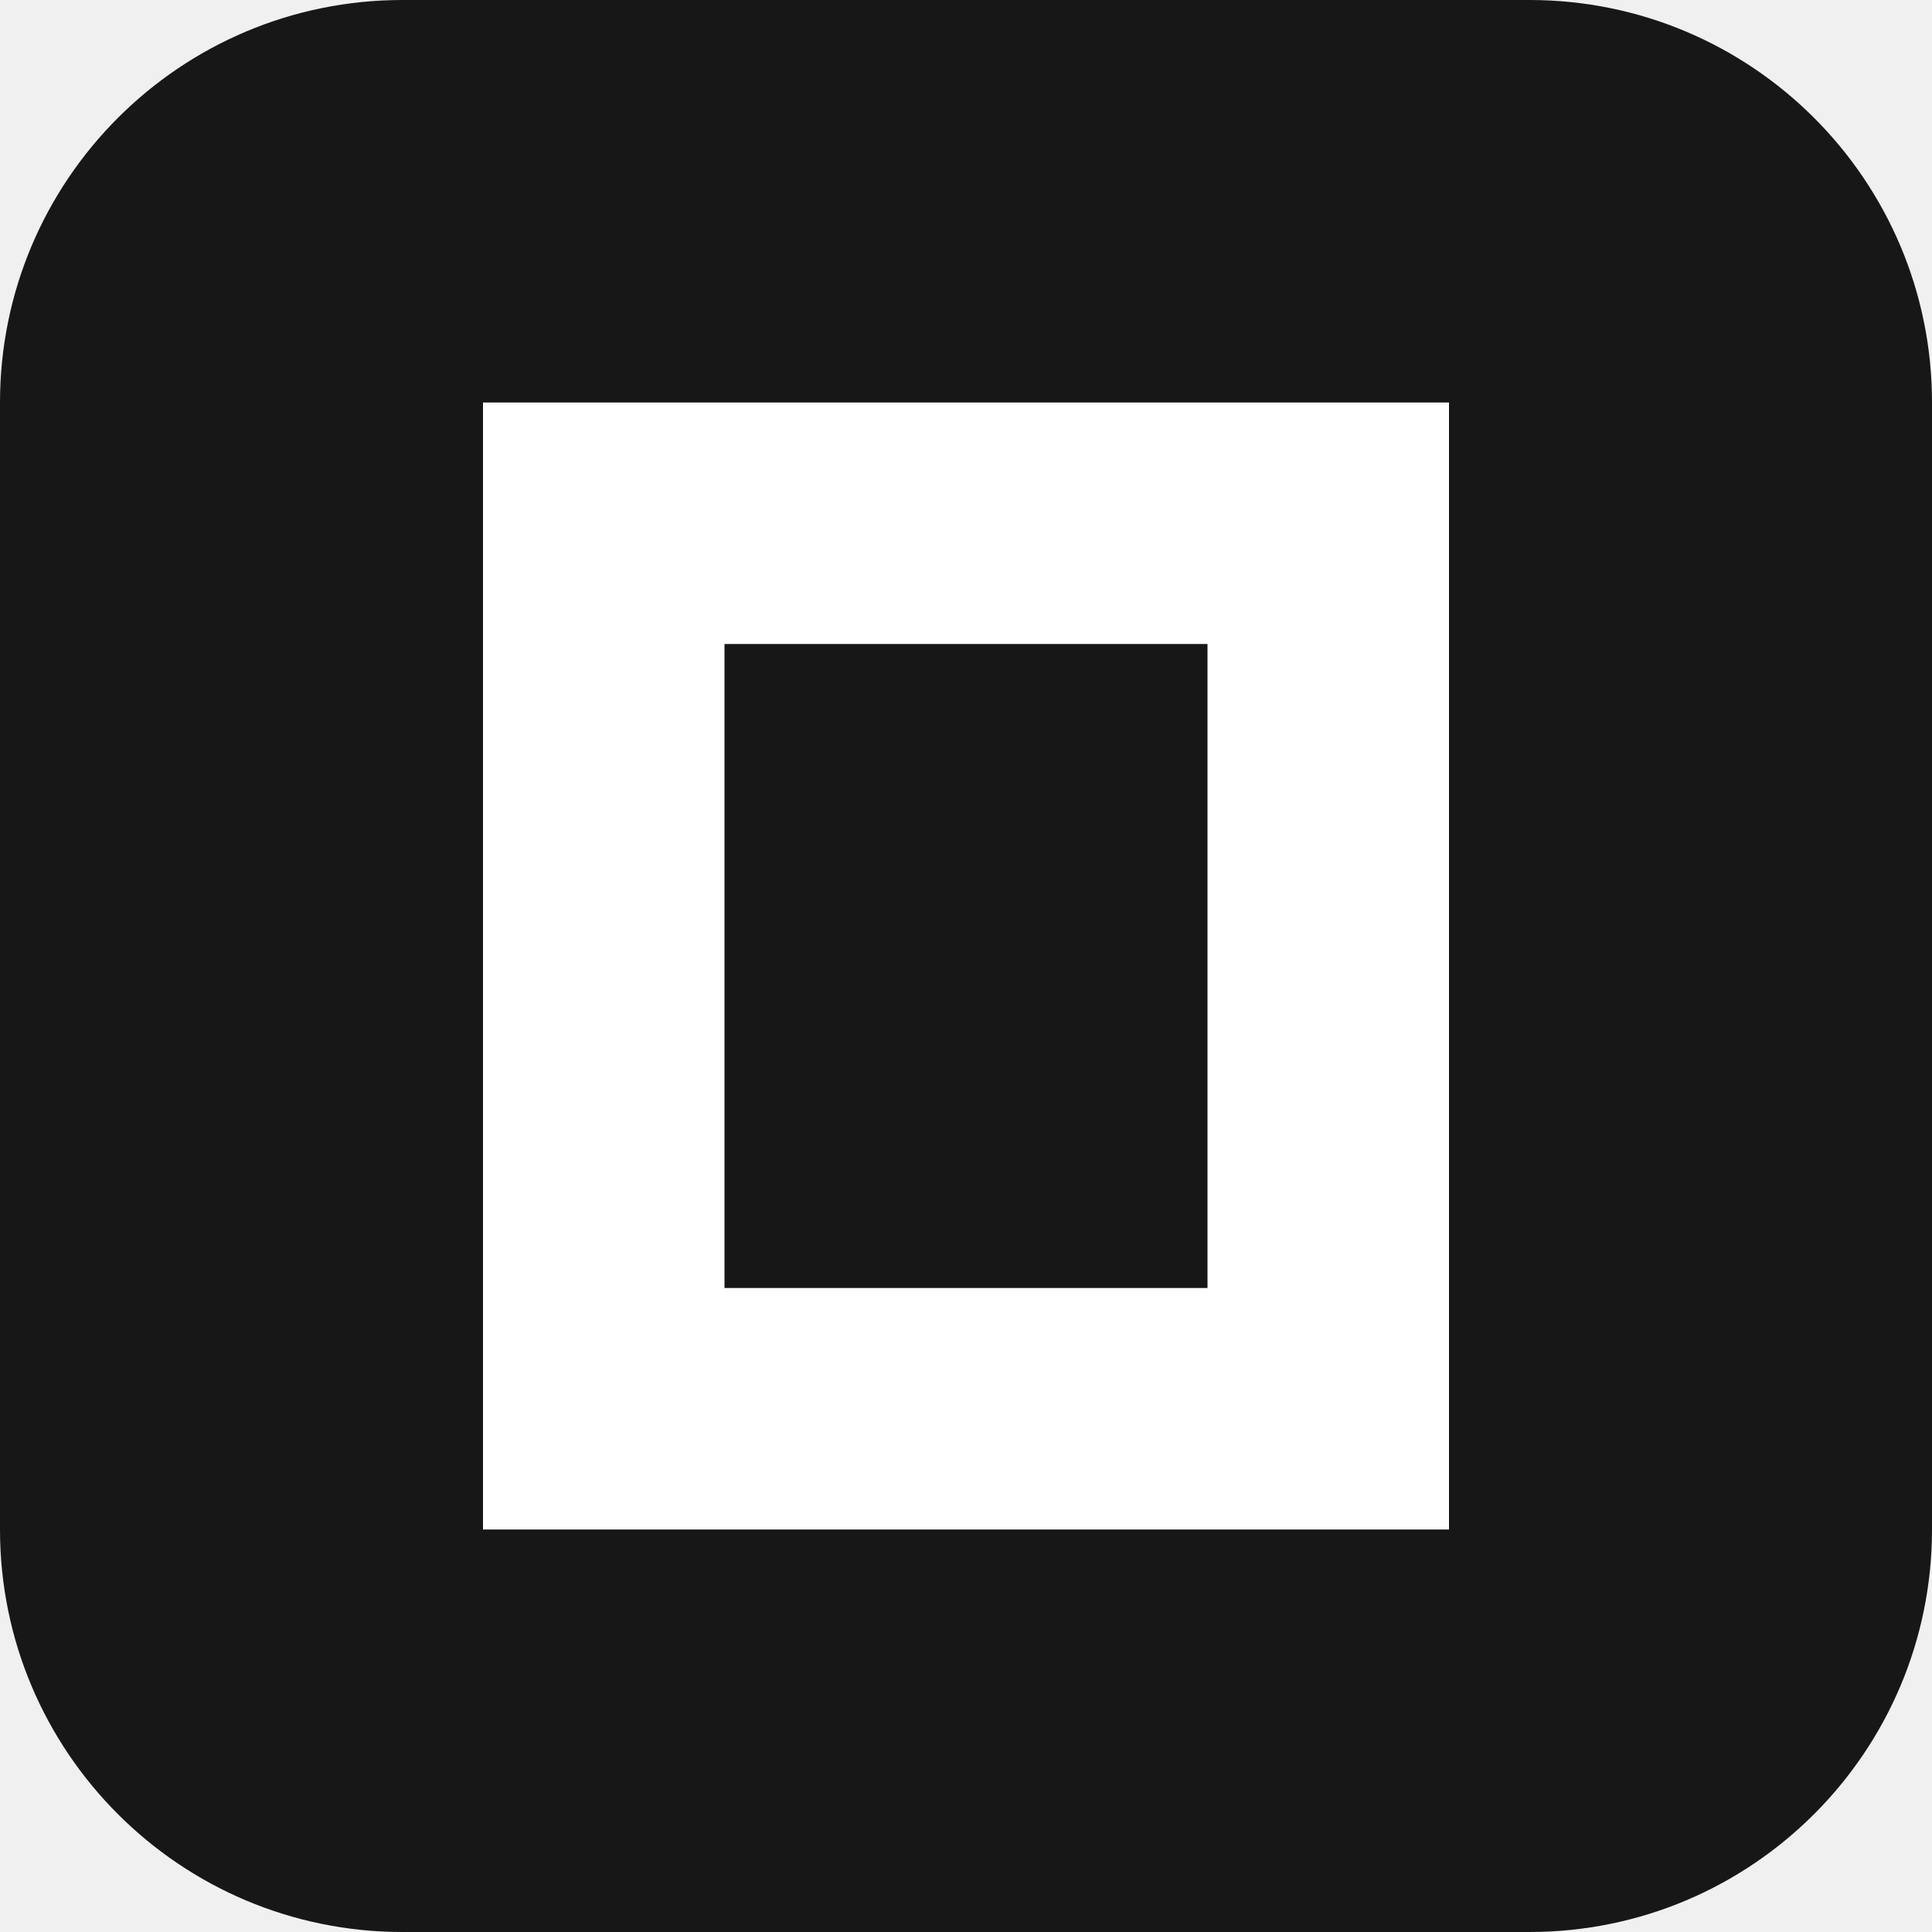
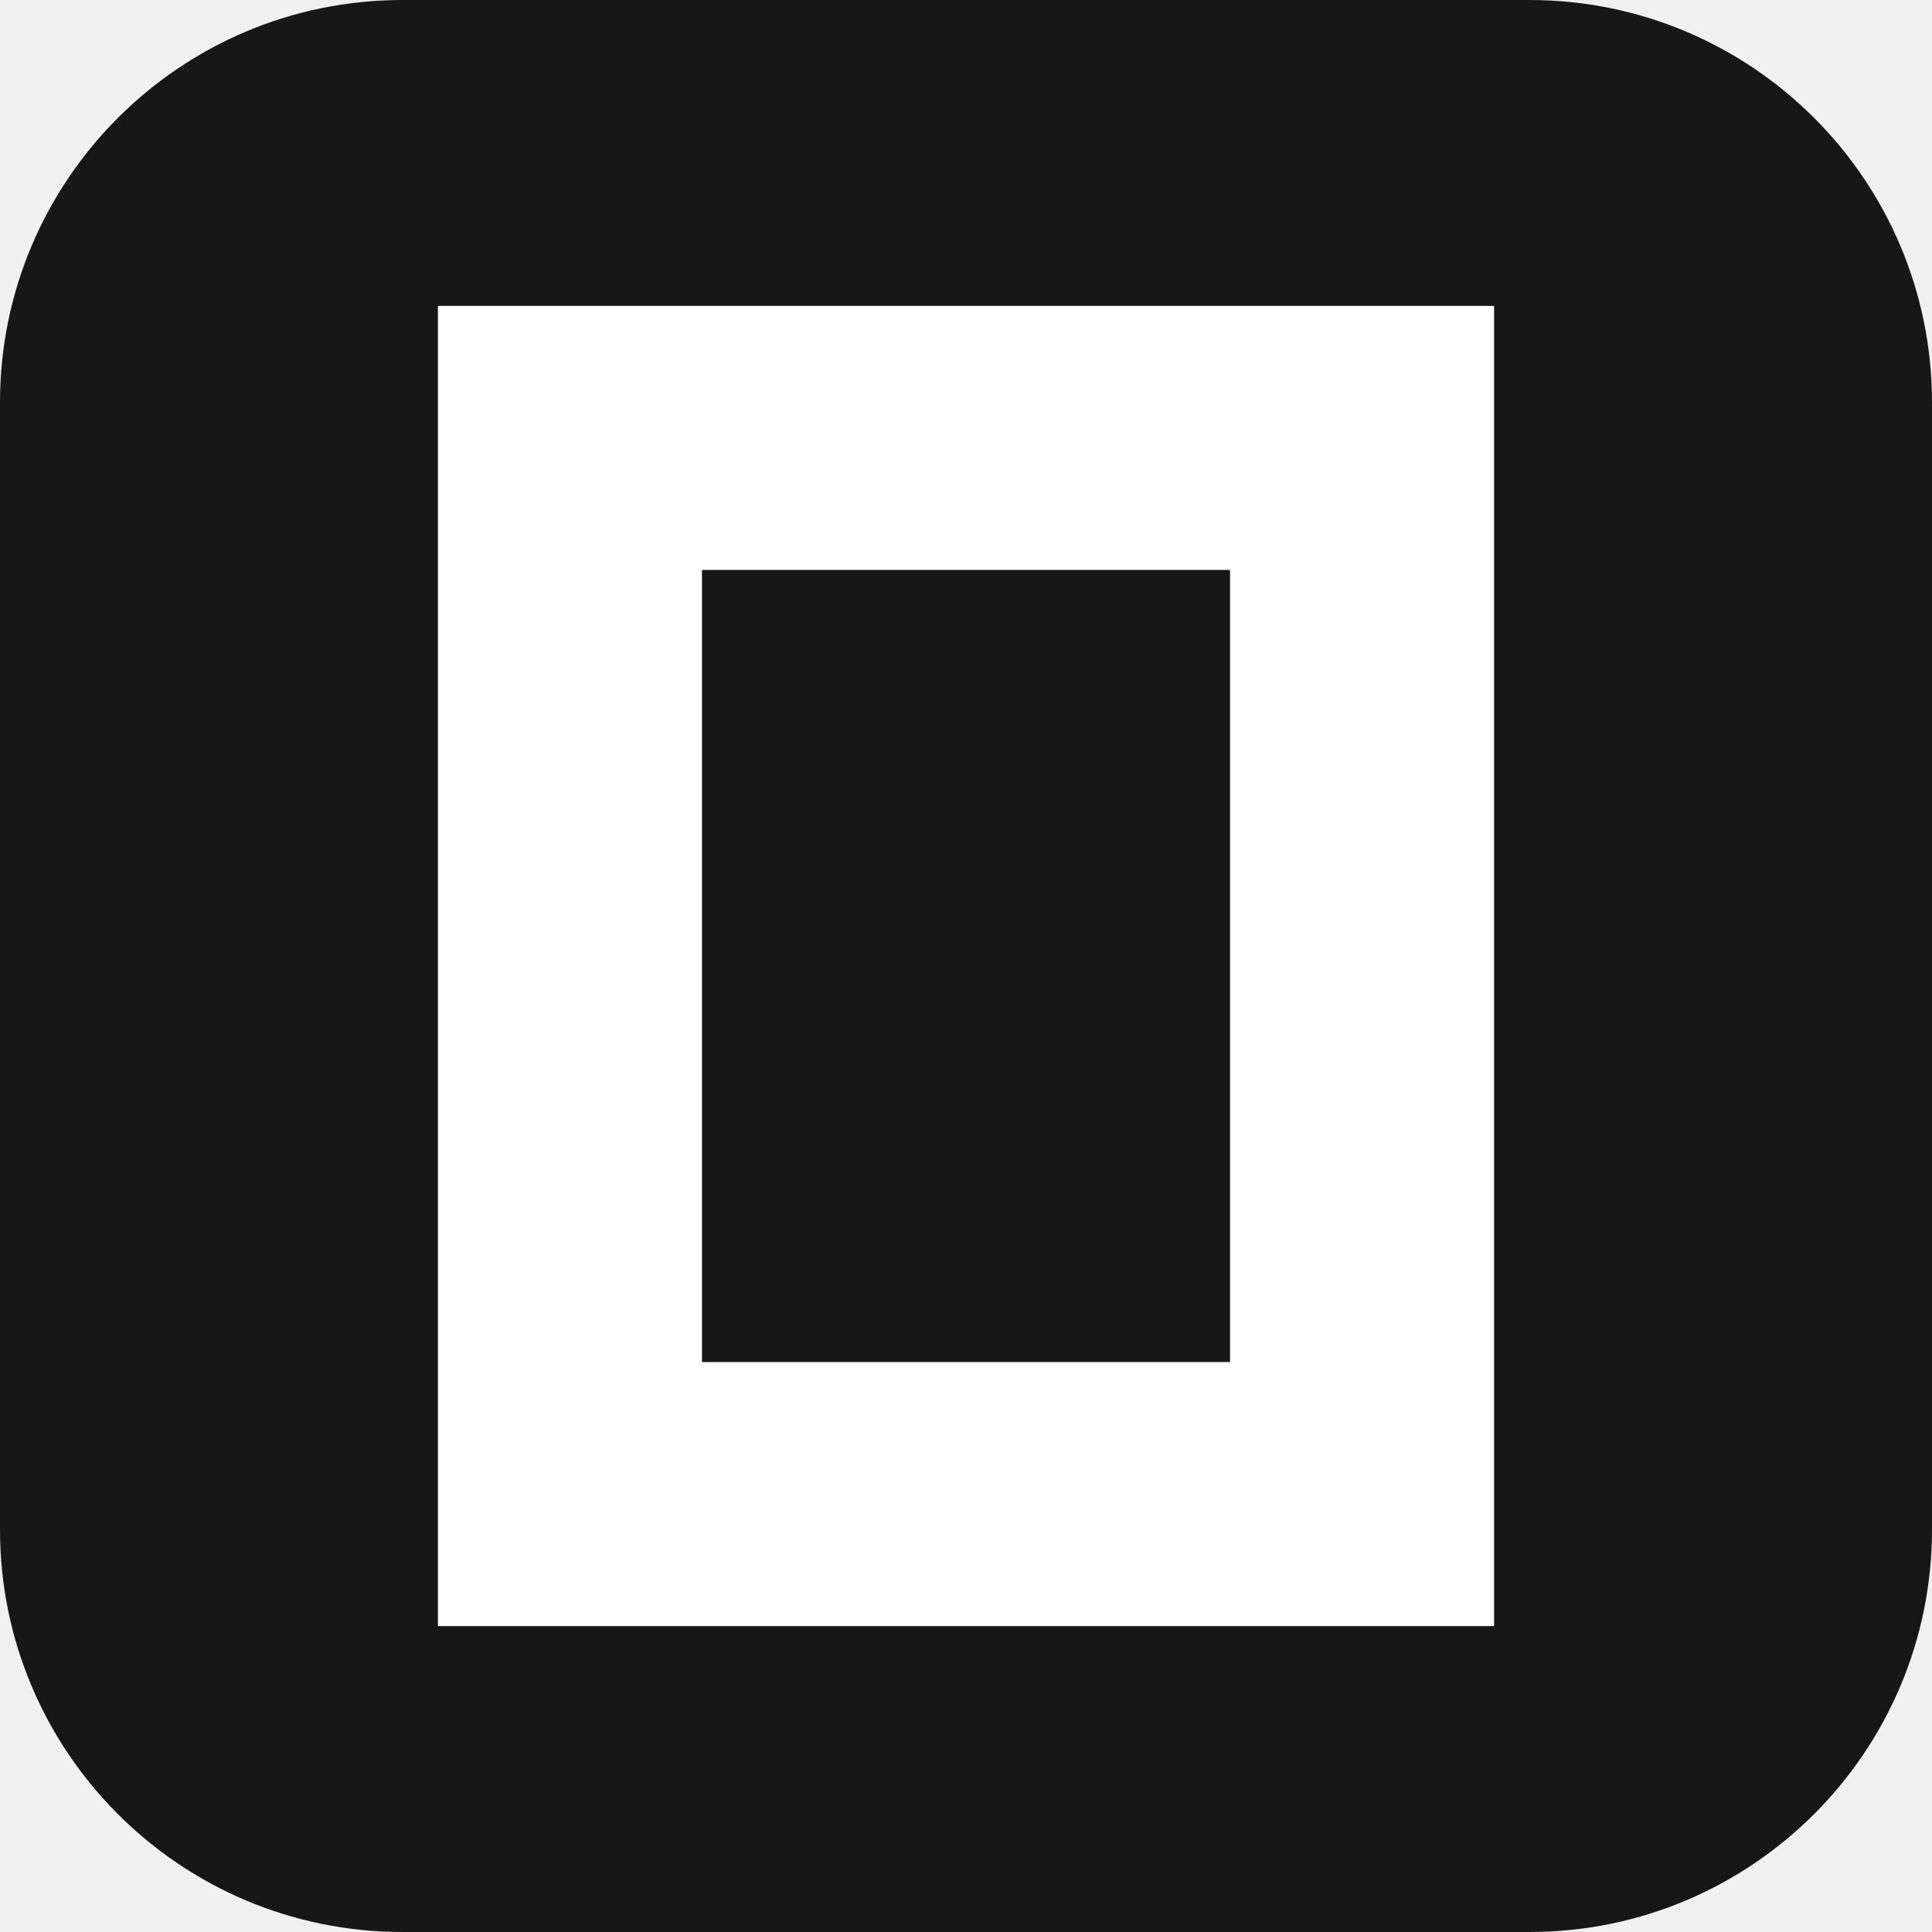
<svg xmlns="http://www.w3.org/2000/svg" viewBox="0 0 24 24">
  <rect width="24" height="24" rx="5" fill="#171717" />
-   <path d="M15 8H9v8h6V8zm3 11H6V5h12v14z" fill="#fff" fill-rule="evenodd" />
+   <path d="M16 6H8v12h8V6zm4 16H4V2h16v20z" fill="#fff" fill-rule="evenodd" transform="translate(12 12) scale(0.82) translate(-12 -12)" />
</svg>
